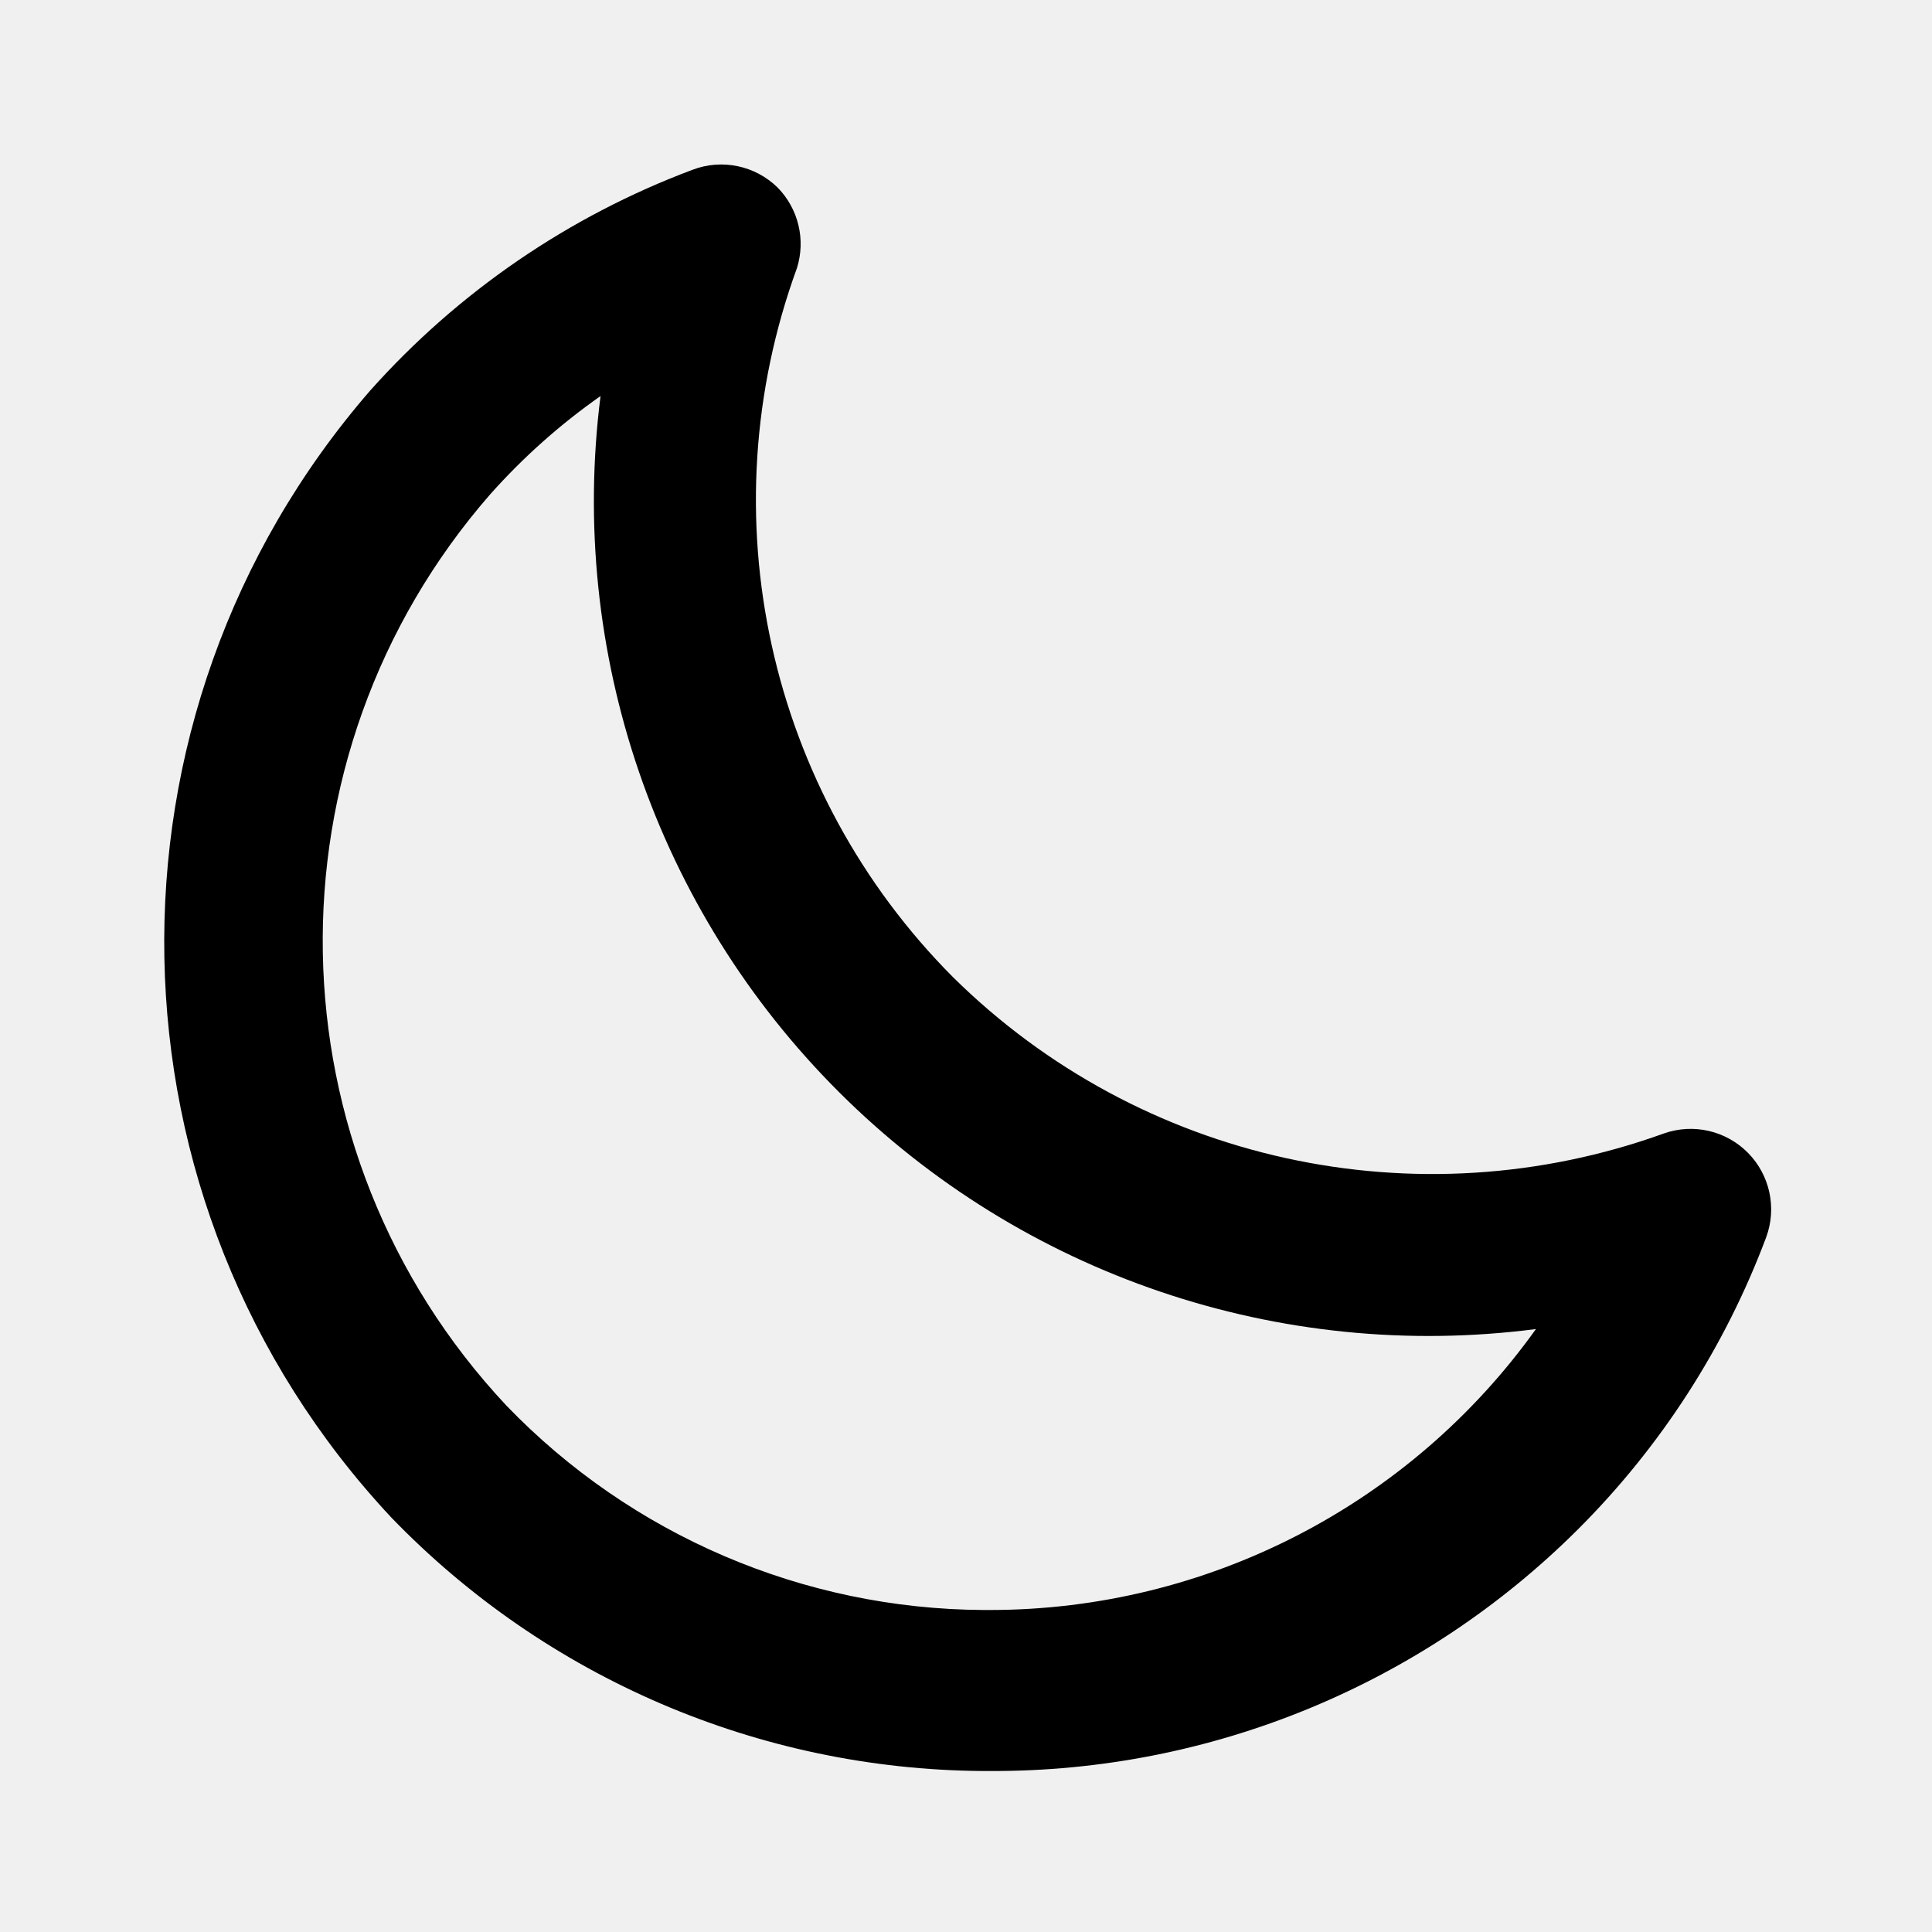
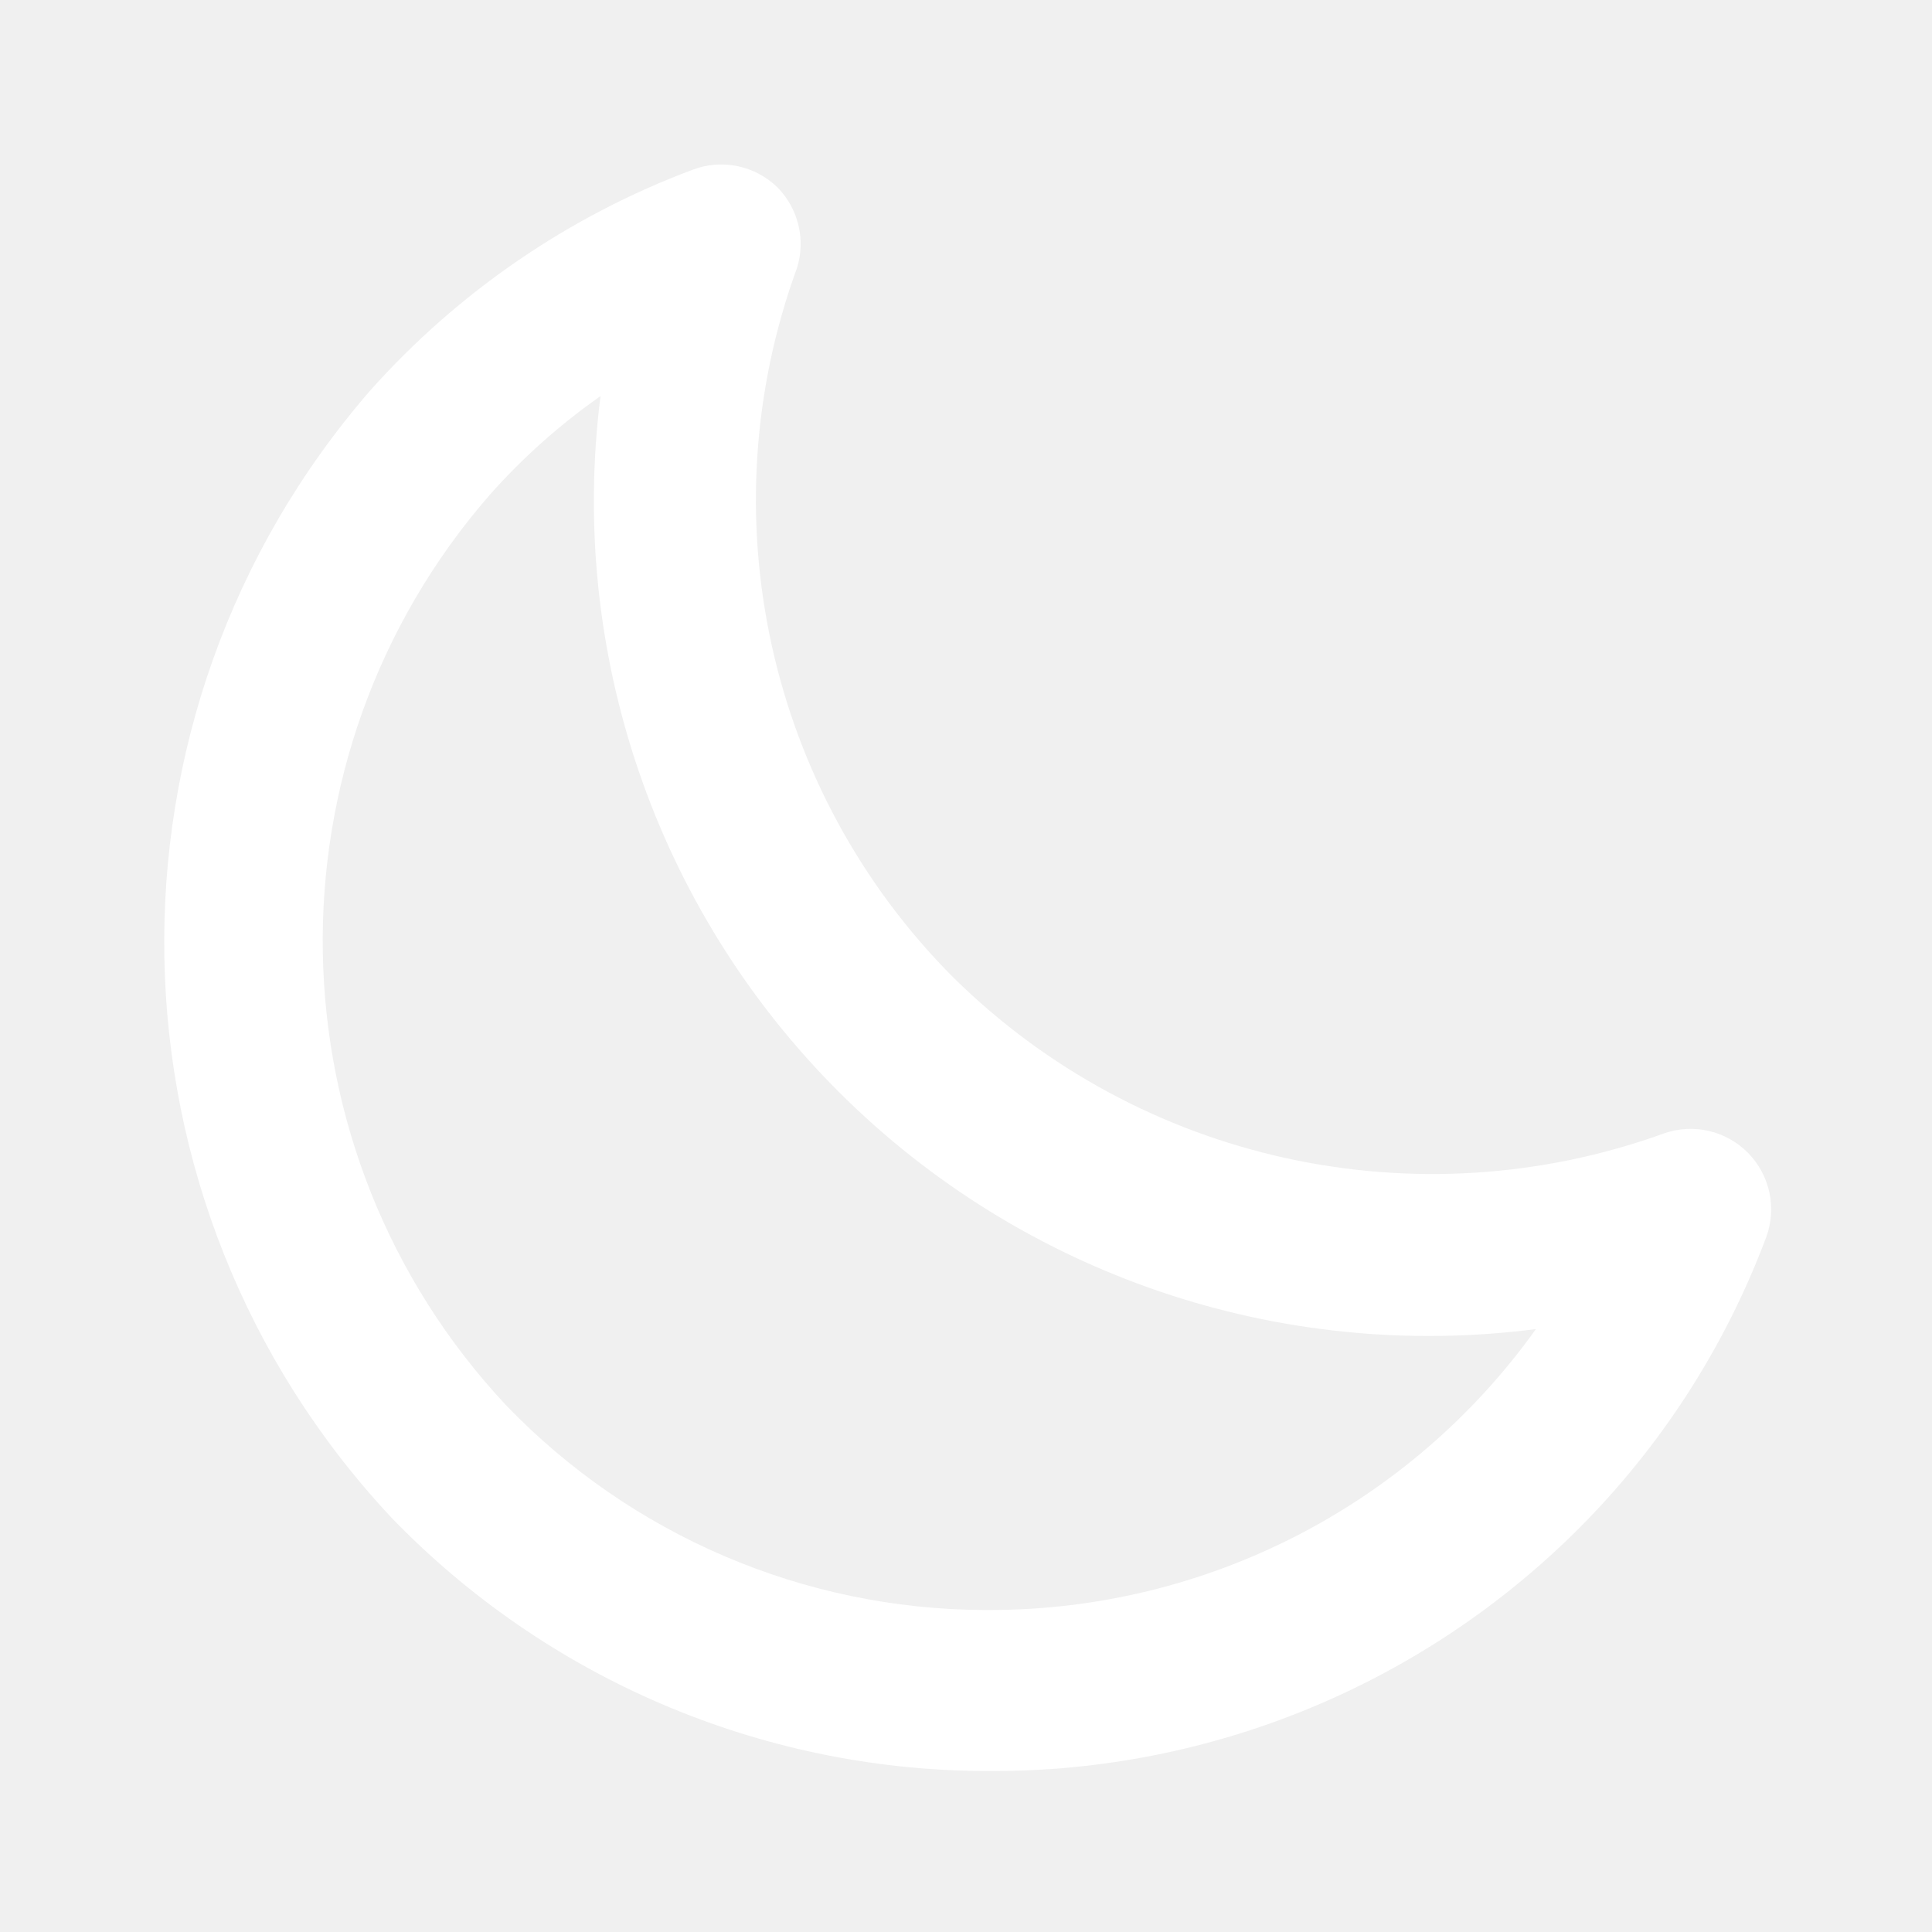
<svg xmlns="http://www.w3.org/2000/svg" viewBox="0 0 24 24">
  <g data-name="Layer 2">
    <g data-name="moon">
      <rect width="24" height="24" opacity="0" />
-       <path d="M12.3 22h-.1a10.31 10.31 0 0 1-7.34-3.15 10.46 10.46 0 0 1-.26-14 10.13 10.13 0 0 1 4-2.74 1 1 0 0 1 1.06.22 1 1 0 0 1 .24 1 8.4 8.4 0 0 0 1.94 8.81 8.47 8.47 0 0 0 8.83 1.94 1 1 0 0 1 1.27 1.29A10.16 10.16 0 0 1 19.6 19a10.28 10.28 0 0 1-7.3 3zM7.46 4.92a7.93 7.93 0 0 0-1.37 1.22 8.44 8.44 0 0 0 .2 11.32A8.29 8.29 0 0 0 12.22 20h.08a8.34 8.34 0 0 0 6.78-3.49A10.37 10.37 0 0 1 7.46 4.92z" />
+       <path fill="#fff" d="M12.3 22h-.1a10.31 10.31 0 0 1-7.34-3.15 10.46 10.46 0 0 1-.26-14 10.13 10.13 0 0 1 4-2.74 1 1 0 0 1 1.06.22 1 1 0 0 1 .24 1 8.4 8.4 0 0 0 1.94 8.81 8.47 8.47 0 0 0 8.83 1.94 1 1 0 0 1 1.27 1.29A10.16 10.16 0 0 1 19.6 19a10.28 10.28 0 0 1-7.3 3zM7.46 4.92a7.93 7.93 0 0 0-1.37 1.22 8.44 8.44 0 0 0 .2 11.32A8.29 8.29 0 0 0 12.22 20h.08a8.34 8.34 0 0 0 6.78-3.49A10.37 10.37 0 0 1 7.46 4.92z" />
    </g>
  </g>
</svg>
